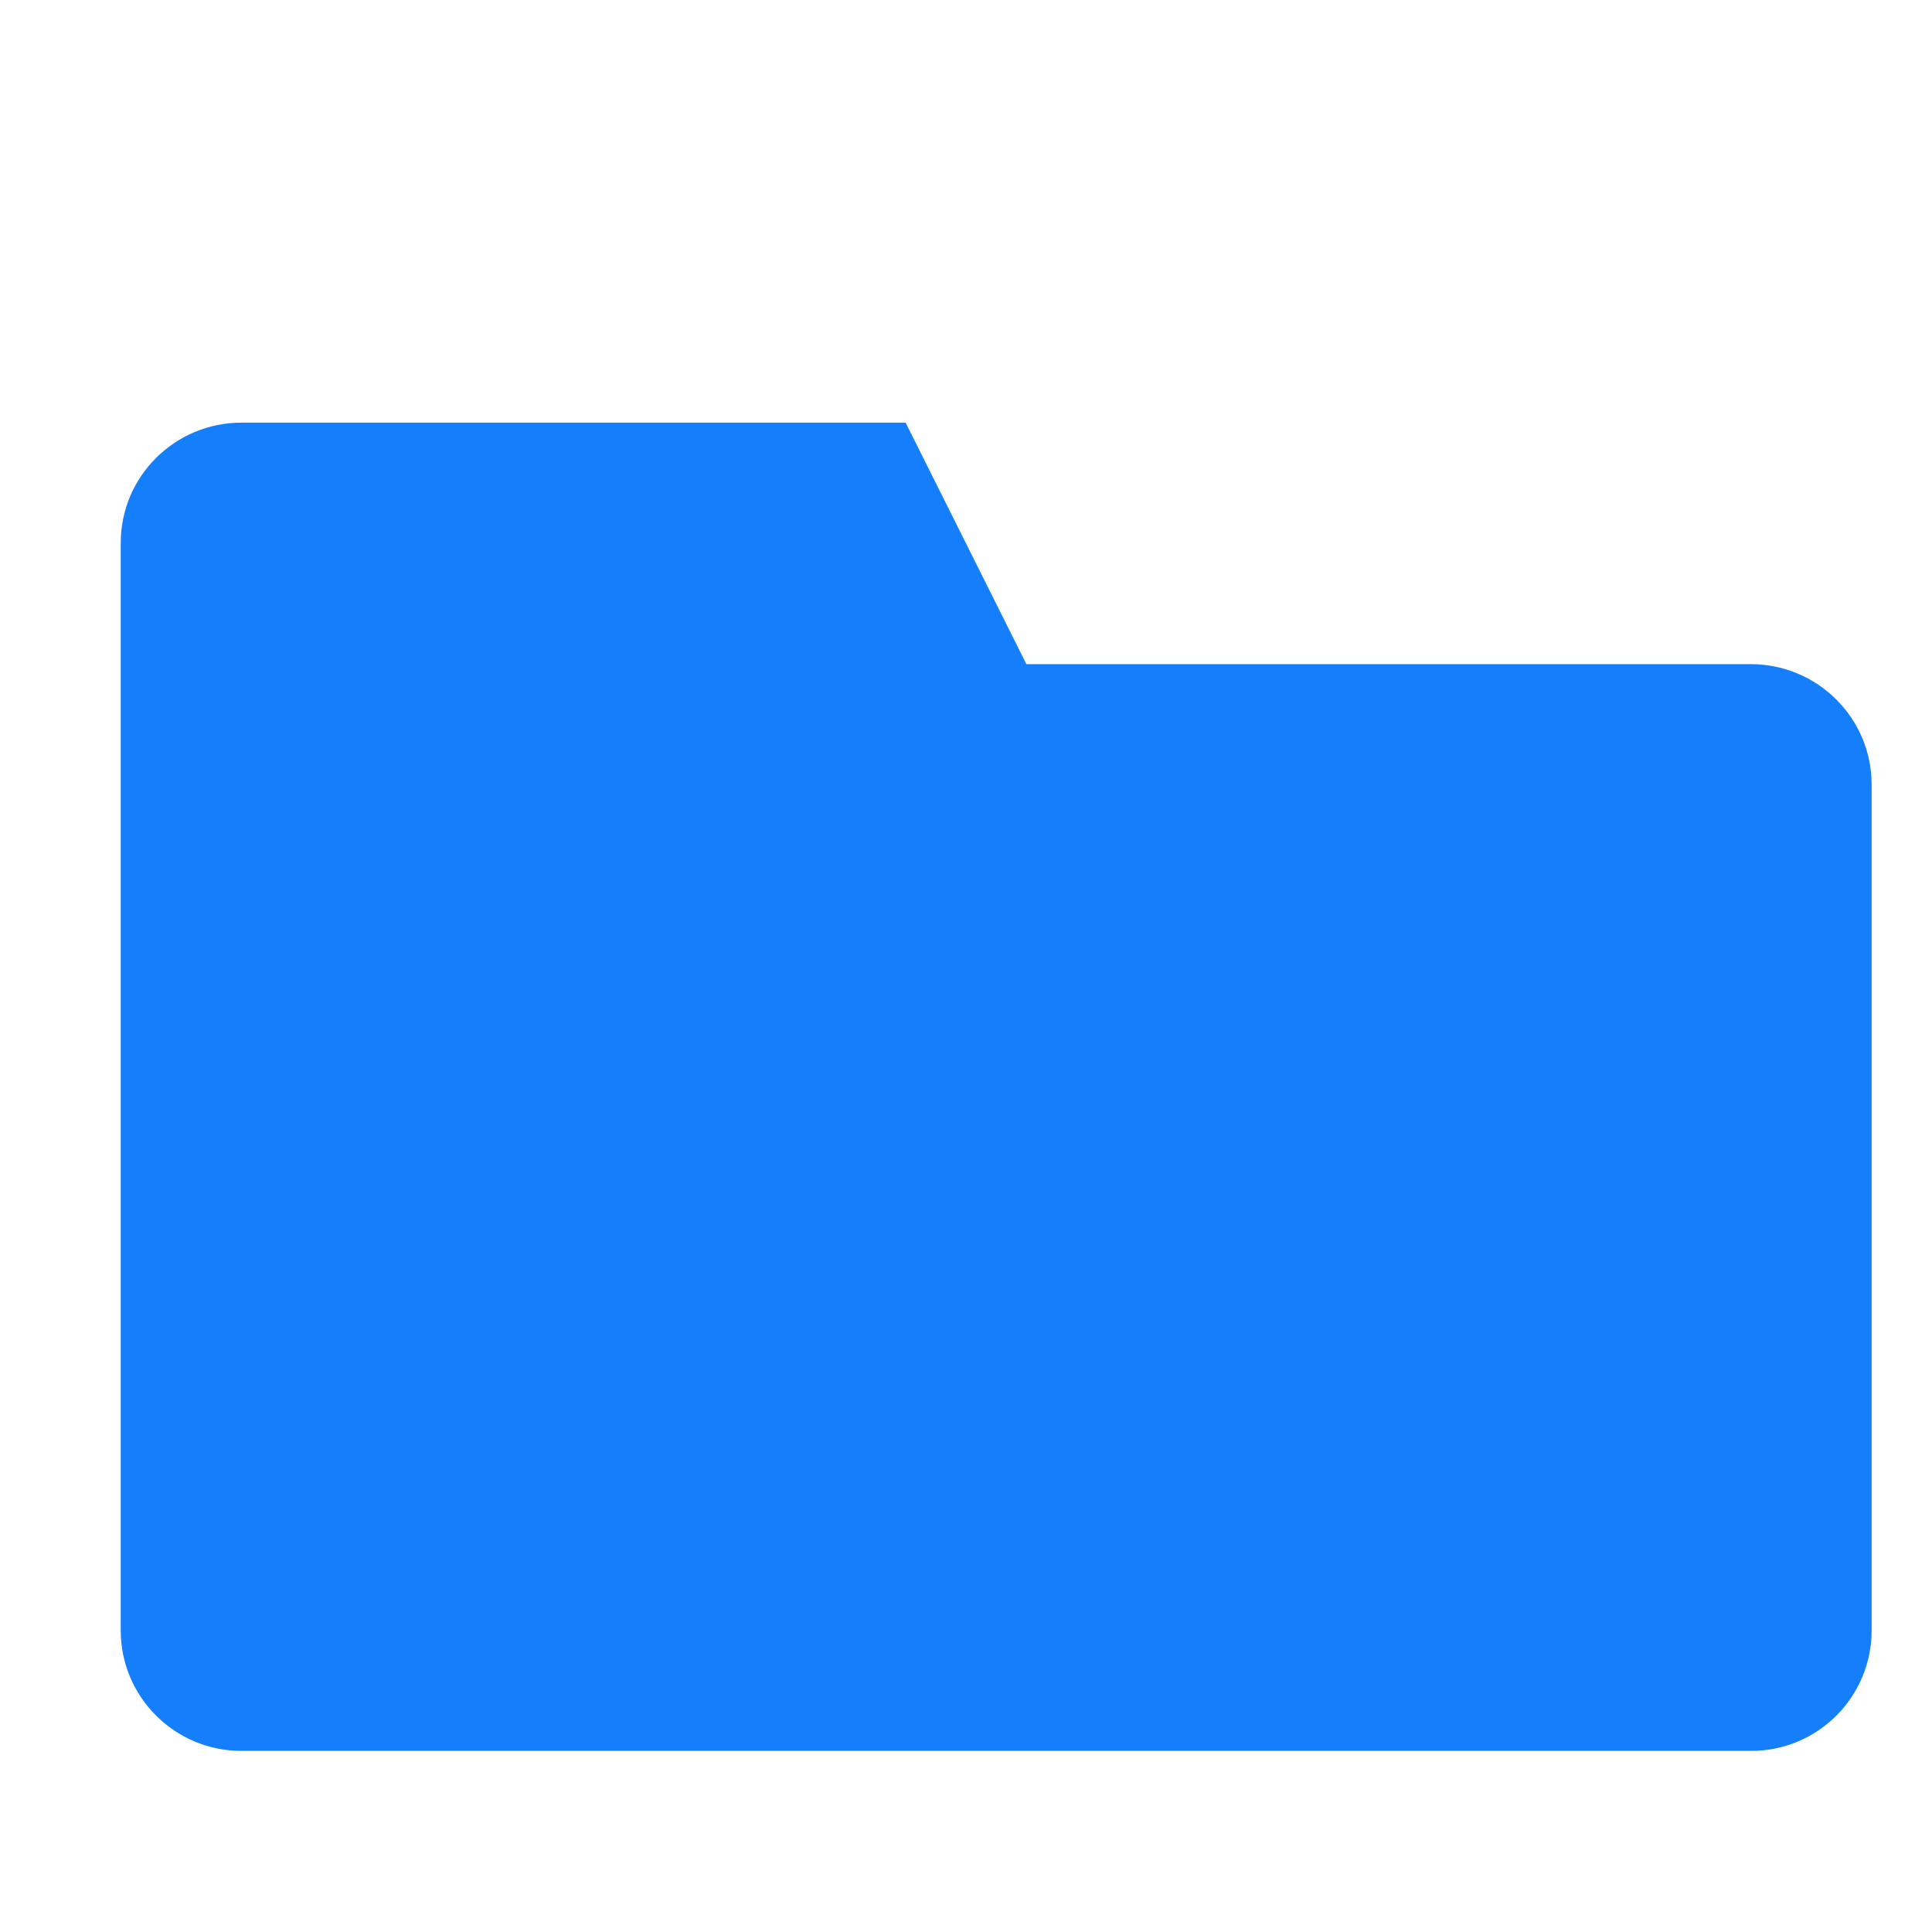
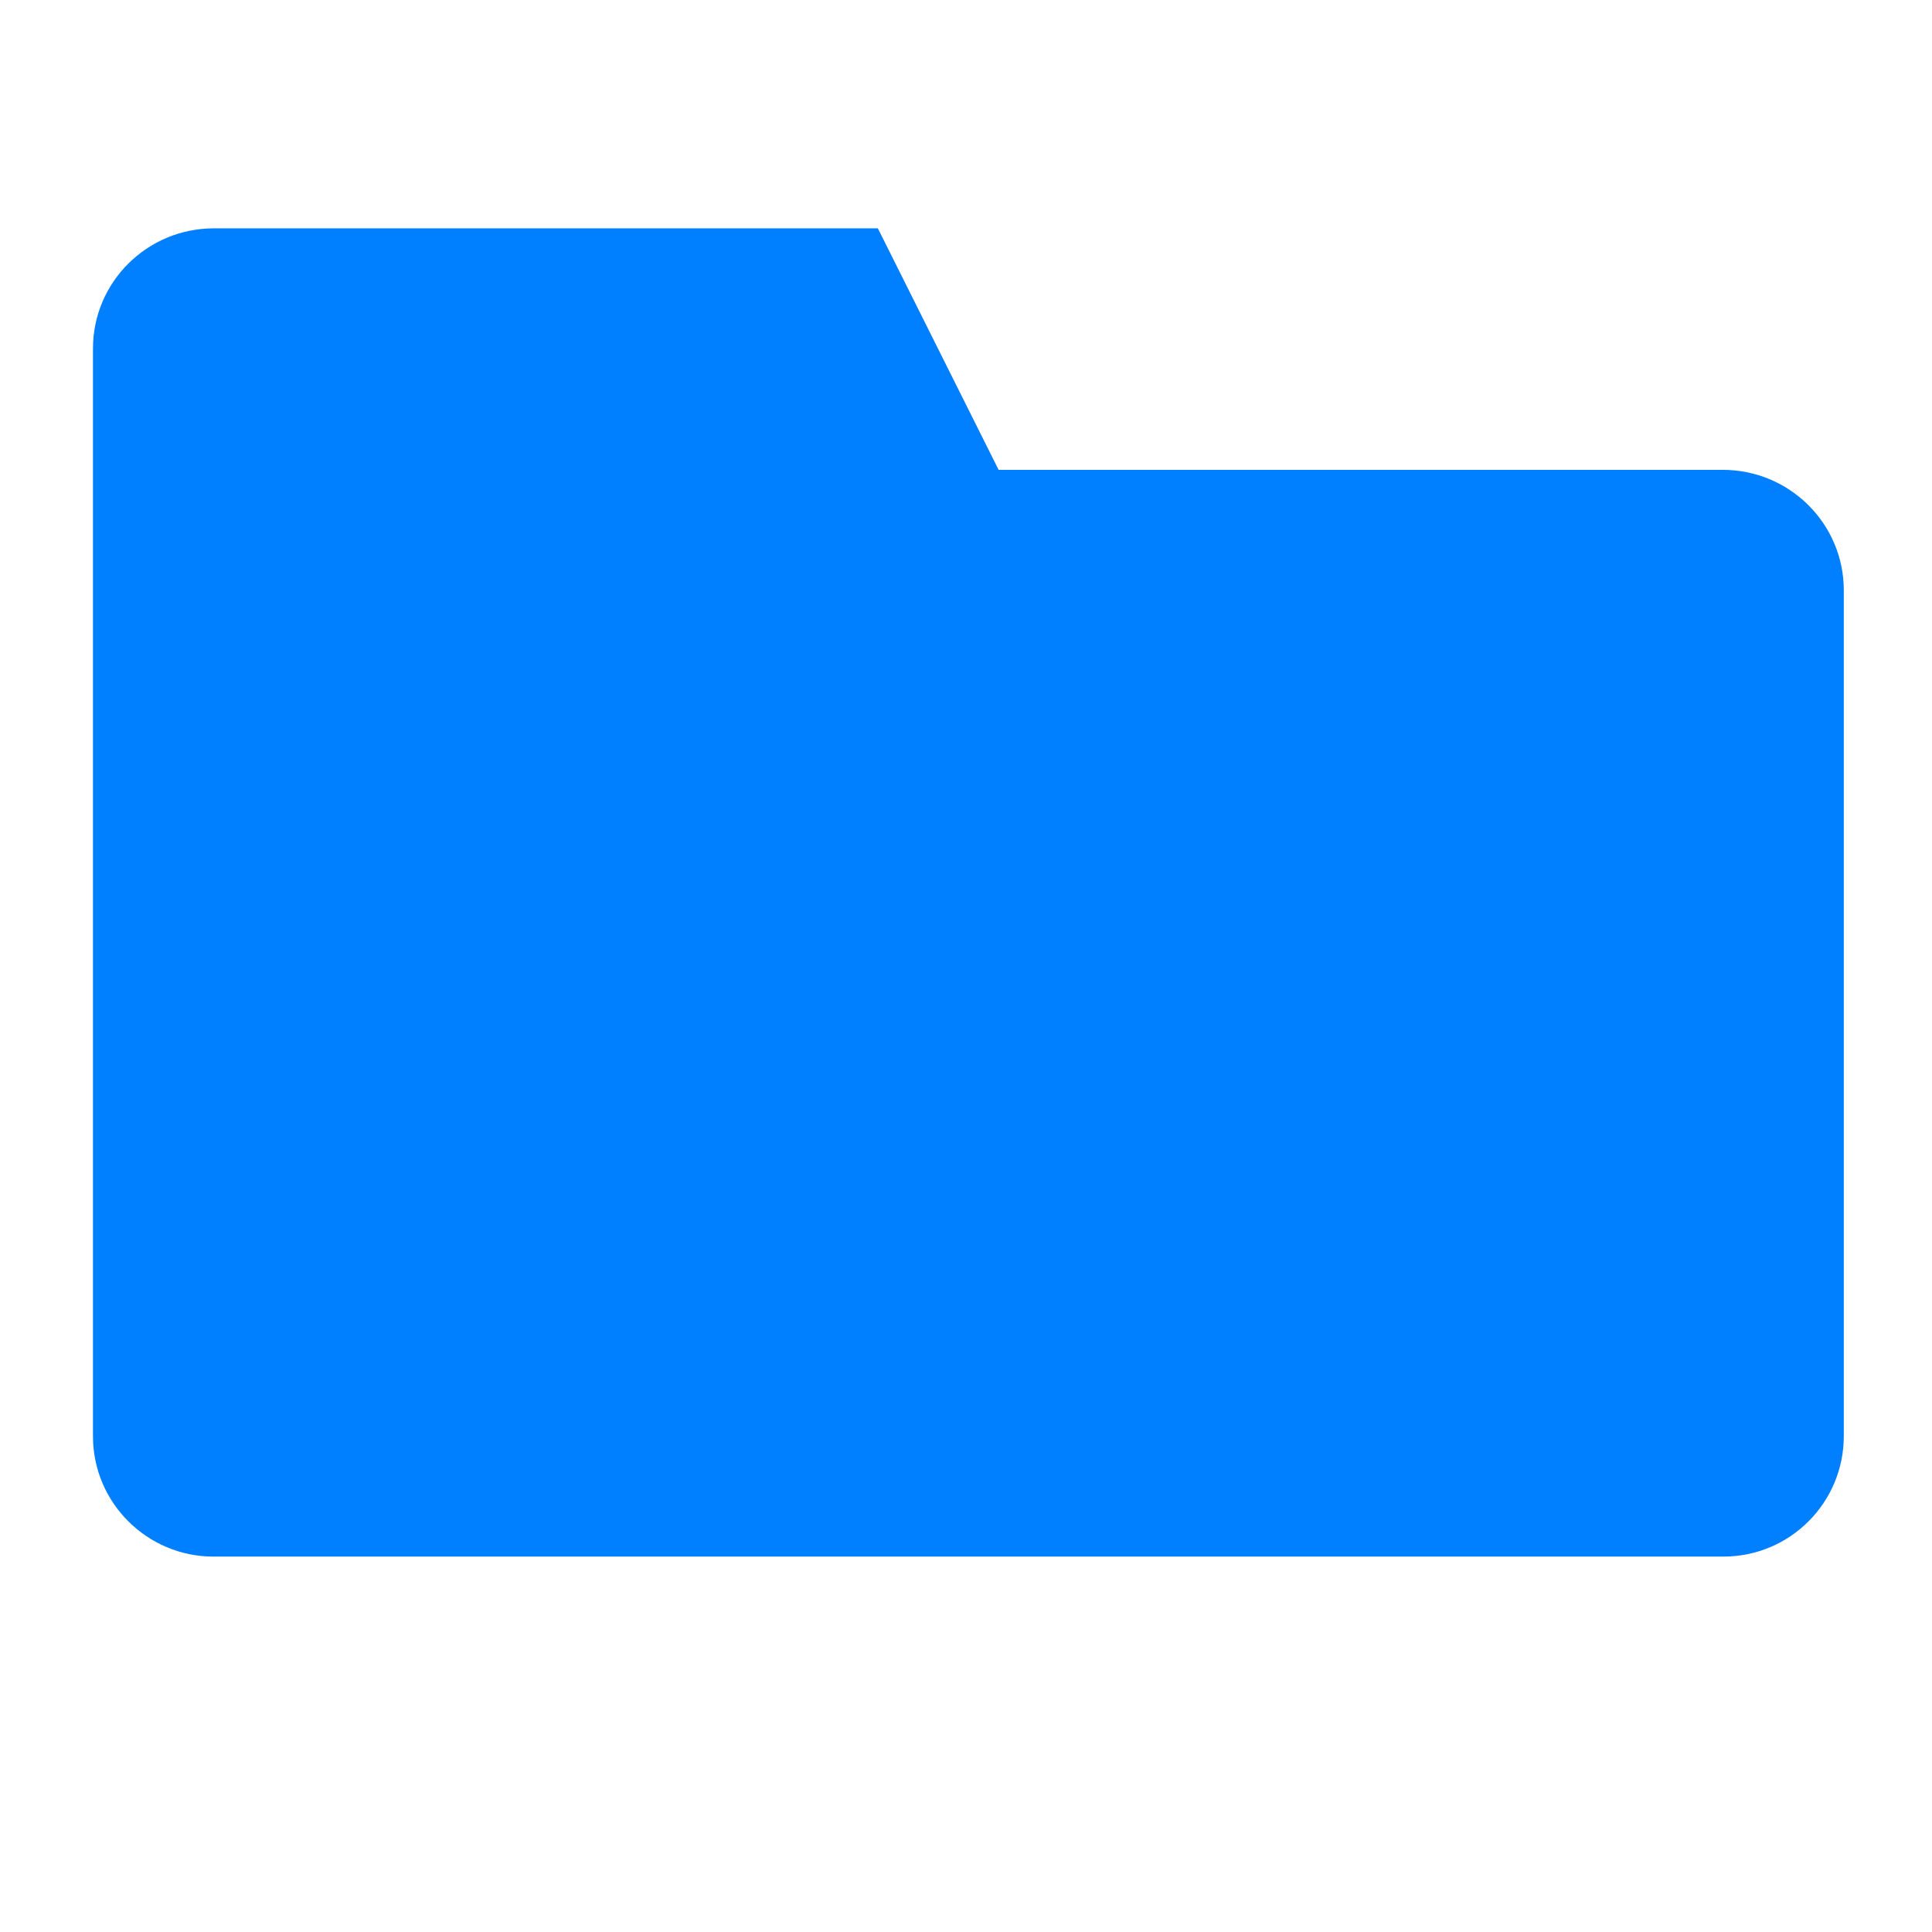
- <svg xmlns="http://www.w3.org/2000/svg" height="32px" version="1.1" viewBox="0 0 32 32" width="32px">
-   <defs />
-   <g fill="none" fill-rule="evenodd" id="Page-1" stroke="none" stroke-width="1">
-     <g fill="#157EFB" id="icon-94-folder">
-       <path d="M17,11 L15,7 L4.003,7 C2.897,7 2,7.89 2,8.991 L2,27.009 C2,28.109 2.9,29 3.993,29 L29.007,29 C30.108,29 31,28.107 31,27.005 L31,12.995 C31,11.893 30.103,11 28.994,11 L17,11 Z" id="folder" />
-     </g>
+ <svg xmlns="http://www.w3.org/2000/svg" width="32" height="32">
+   <g>
+     <rect fill="none" id="canvas_background" height="402" width="582" y="-1" x="-1" />
+   </g>
+   <g>
+     <path fill="#007fff" id="folder" d="m16.54,7.782l-2,-4l-10.997,0c-1.106,0 -2.003,0.89 -2.003,1.991l0,18.018c0,1.1 0.9,1.991 1.993,1.991l25.013,0c1.101,0 1.993,-0.893 1.993,-1.995l0,-14.01c0,-1.102 -0.897,-1.995 -2.006,-1.995l-11.994,0z" />
  </g>
</svg>
